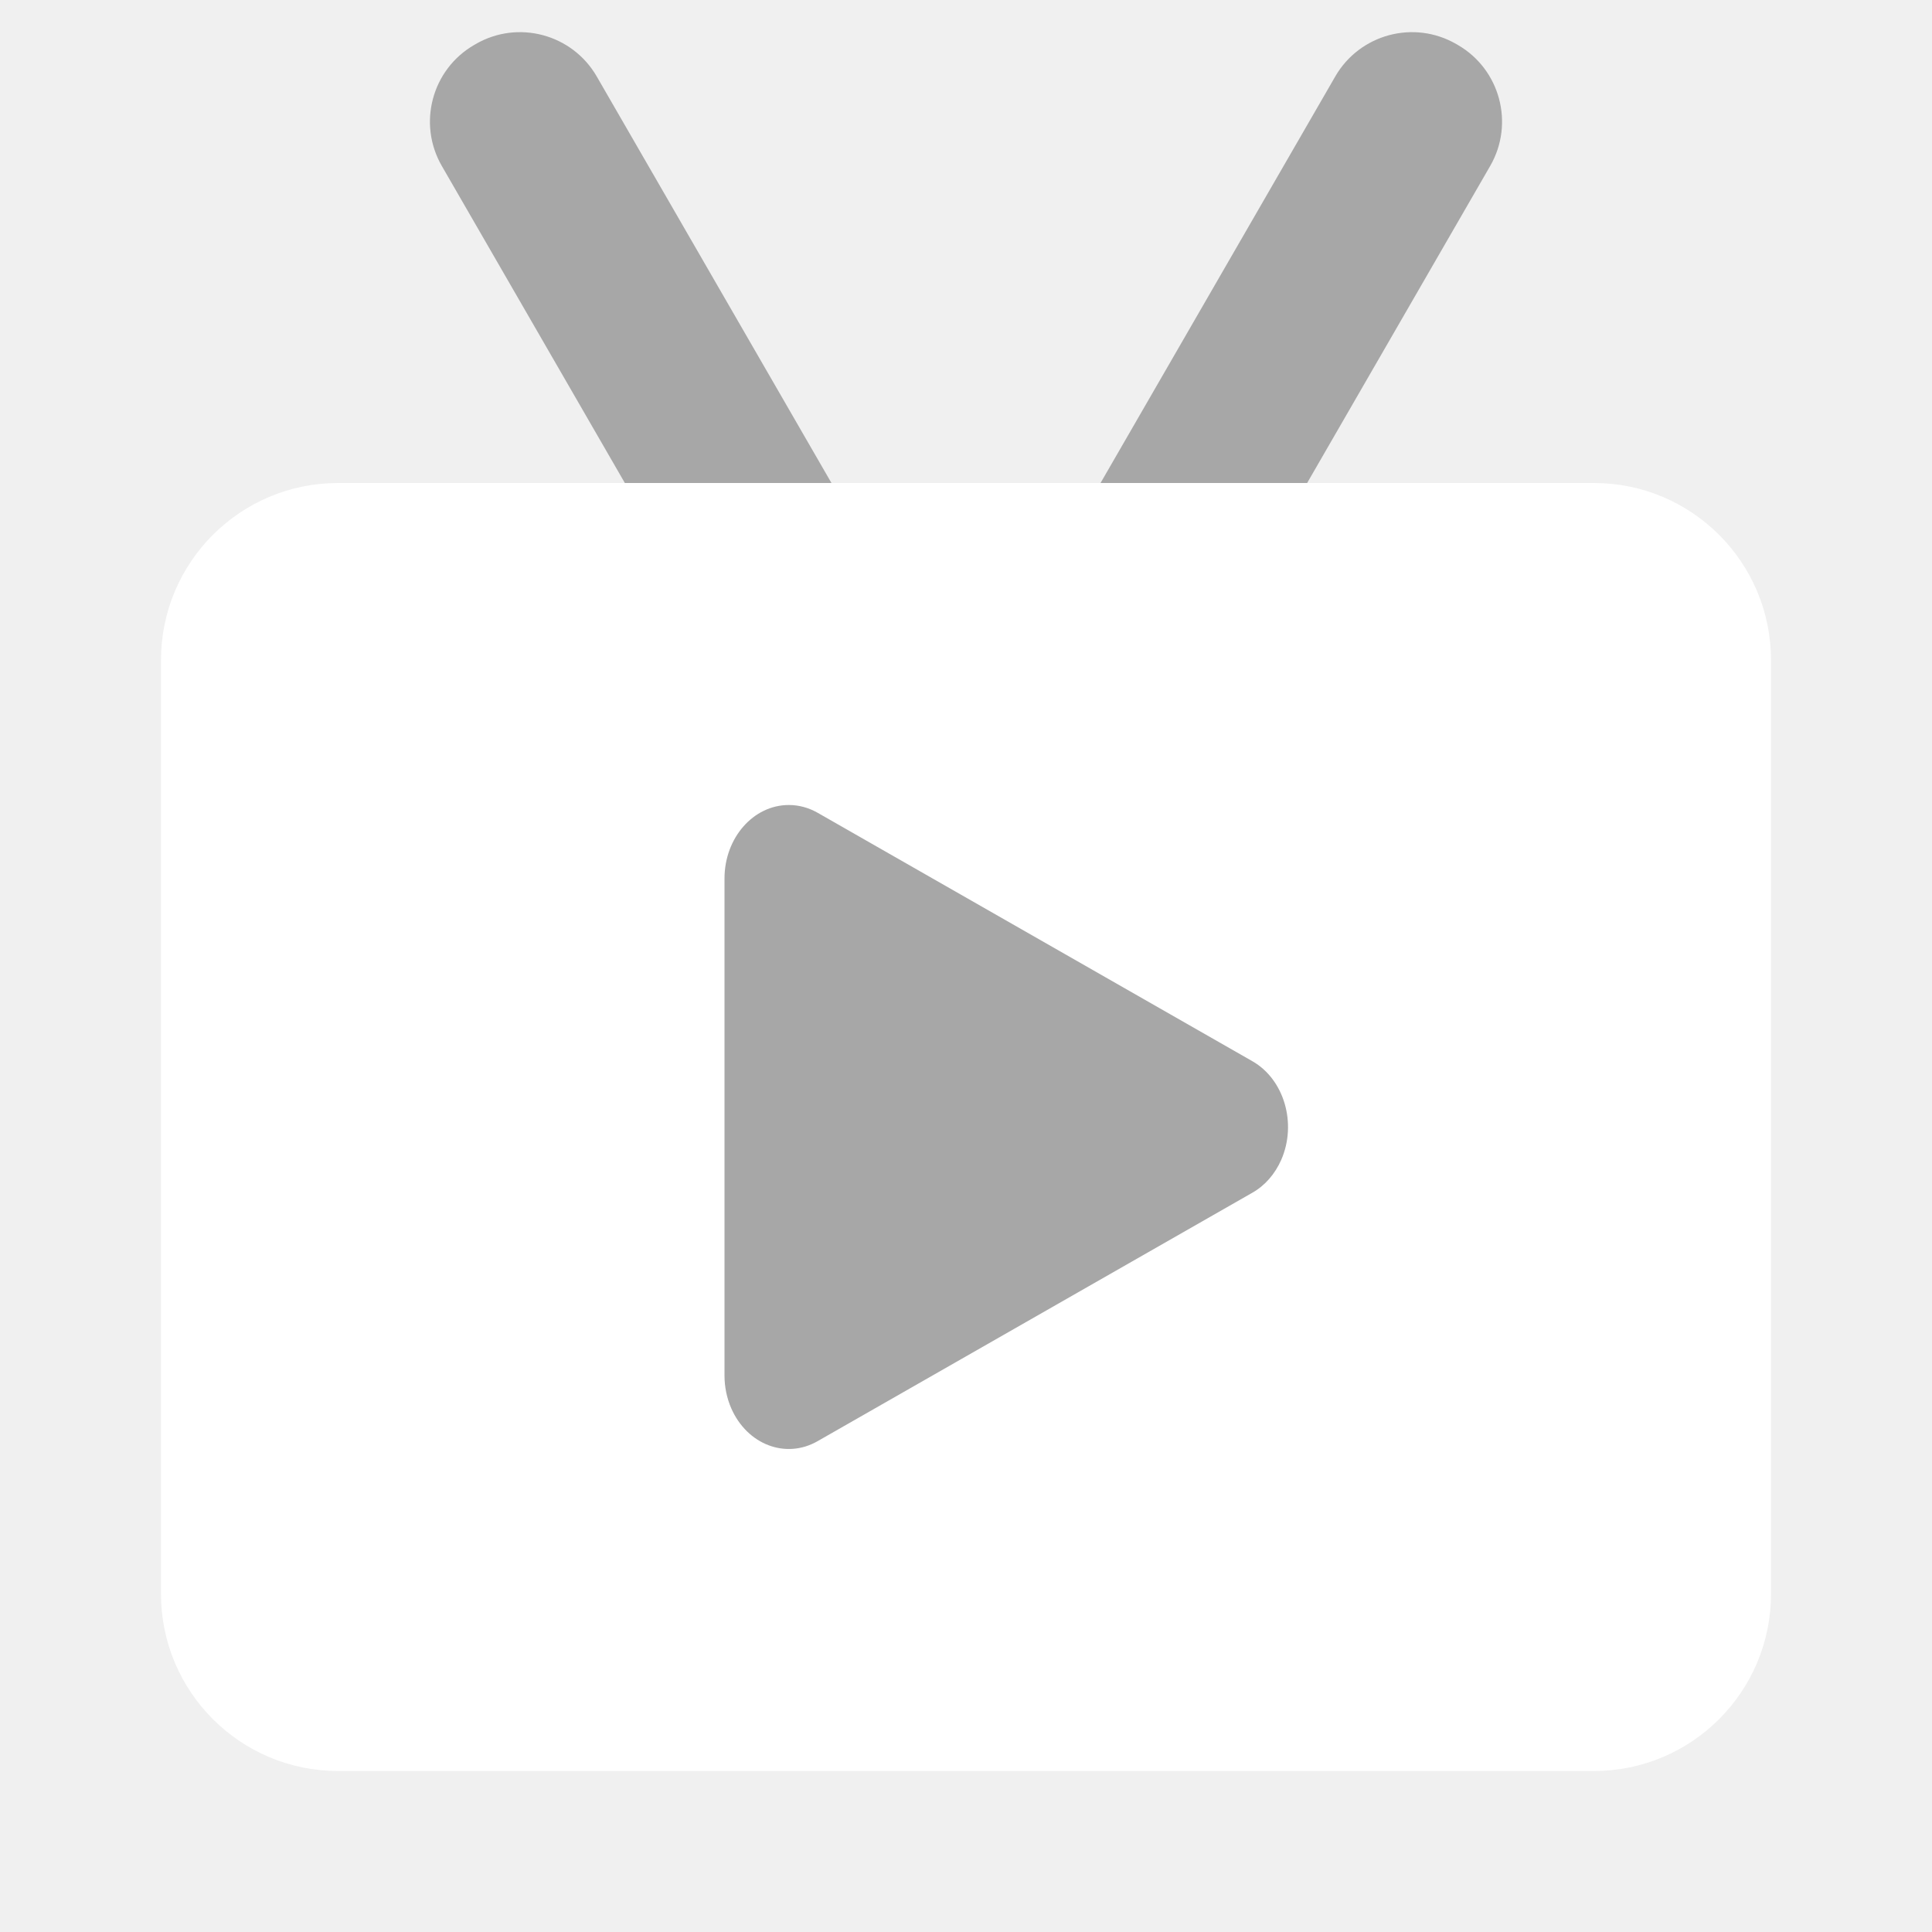
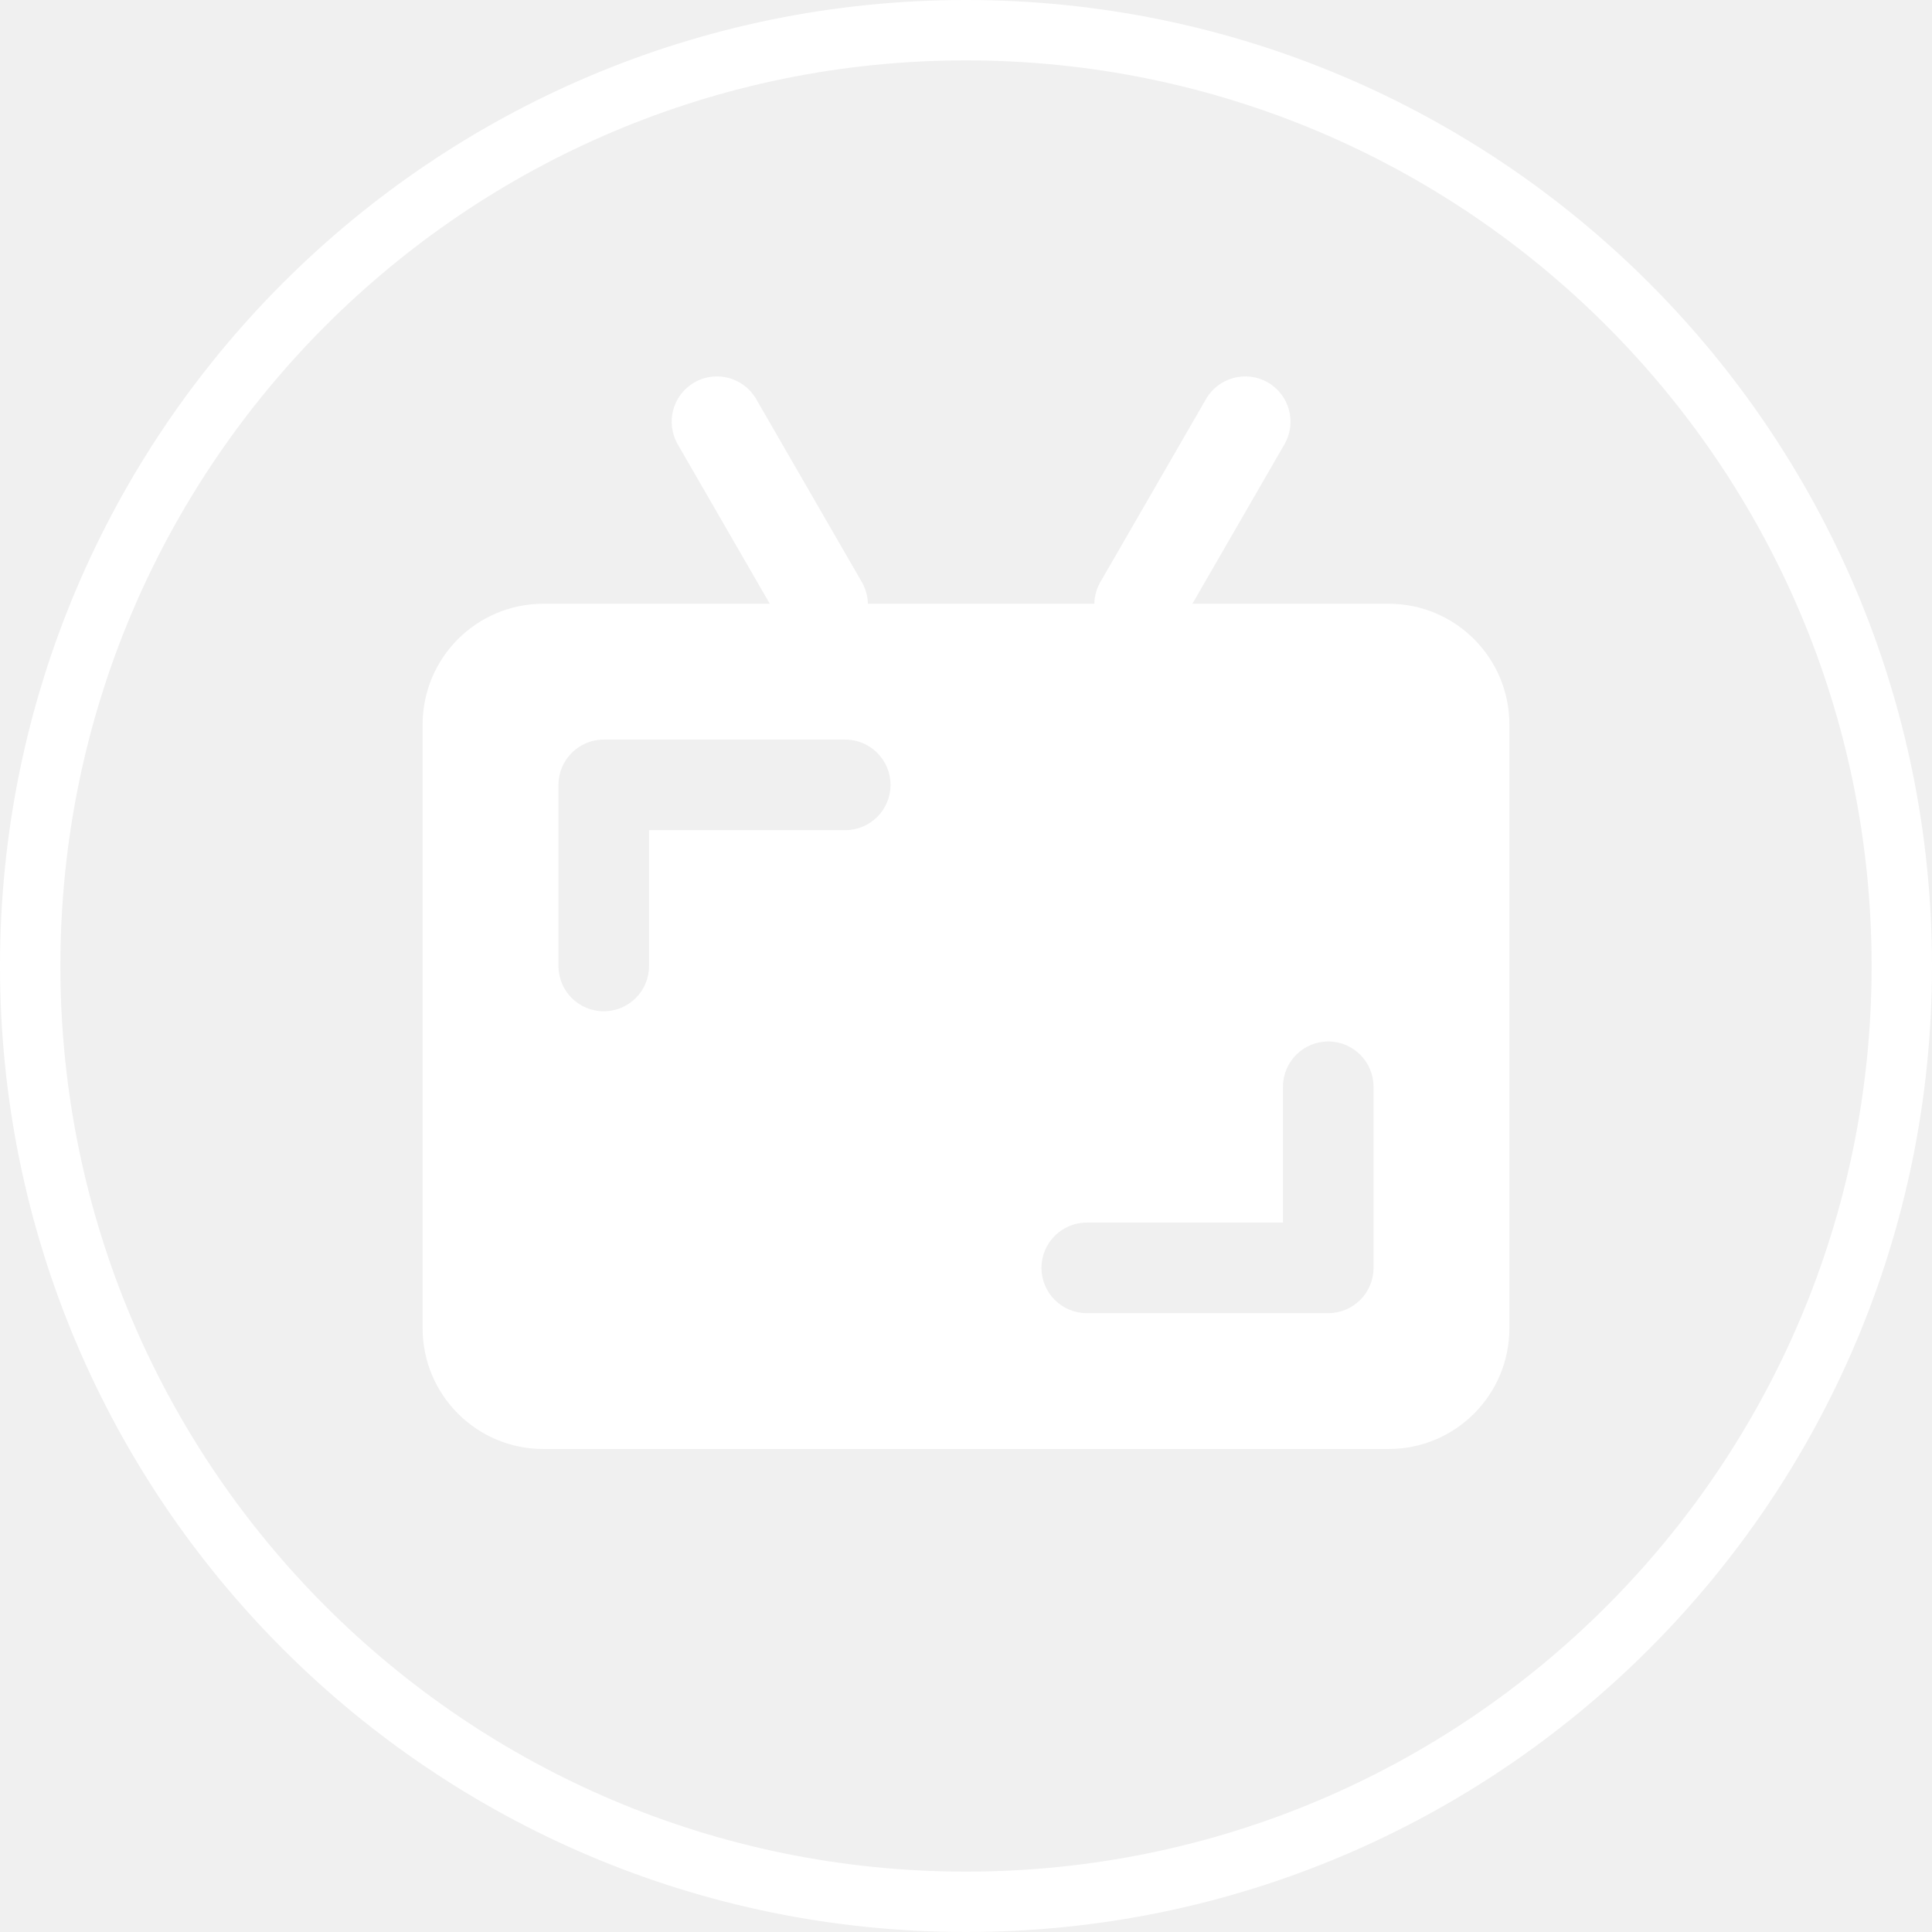
- <svg xmlns="http://www.w3.org/2000/svg" width="24px" height="24px" viewBox="0 0 24 24" version="1.1">
-   <defs />
-   <g id="Page-1" stroke="none" stroke-width="1" fill="none" fill-rule="evenodd">
-     <g id="主界面-激活态" transform="translate(-690, -32)">
-       <g id="bar_top" transform="translate(509, 18)">
-         <g id="icon_24_live" transform="translate(181, 14)">
-           <g id="Group-11" transform="translate(2, 0)">
-             <path d="M3.891,0.558 L3.91,0.547 C4.436,0.243 5.109,0.424 5.413,0.95 L8.734,6.702 C9.038,7.228 8.857,7.901 8.331,8.205 L8.312,8.216 C7.786,8.519 7.113,8.339 6.809,7.813 L3.488,2.061 C3.185,1.535 3.365,0.862 3.891,0.558 Z M16.09,0.547 L16.109,0.558 C16.635,0.862 16.815,1.535 16.512,2.061 L13.191,7.813 C12.887,8.339 12.214,8.519 11.688,8.216 L11.669,8.205 C11.143,7.901 10.962,7.228 11.266,6.702 L14.587,0.95 C14.891,0.424 15.564,0.243 16.09,0.547 Z" id="Combined-Shape" fill="#A7A7A7" />
-             <rect id="Rectangle-26" fill="#FFFFFF" x="0" y="6" width="20" height="16" rx="2.2" />
-             <path d="M13.558,14.816 L8.156,17.903 C7.761,18.129 7.282,17.946 7.084,17.495 C7.029,17.368 7,17.229 7,17.087 L7,10.913 C7,10.409 7.358,10 7.799,10 C7.923,10 8.045,10.033 8.156,10.096 L13.558,13.183 C13.953,13.409 14.113,13.957 13.916,14.408 C13.838,14.585 13.713,14.728 13.558,14.816 Z" id="Triangle-2" fill="#A7A7A7" />
+ <svg xmlns="http://www.w3.org/2000/svg" width="32px" height="32px" viewBox="0 0 32 32" version="1.1">
+   <g id="迷你教室2.0" stroke="none" stroke-width="1" fill="none" fill-rule="evenodd">
+     <g id="1920*1080（实际1920*970）教师" transform="translate(-1556, -401)" fill-rule="nonzero">
+       <g id="分组-7" transform="translate(1500, 401)">
+         <g id="btn_直播" transform="translate(56, 0)">
+           <g id="icon_live" transform="translate(4, 4)">
+             <rect id="矩形-copy-6" x="0" y="0" width="24" height="24" />
+             <path d="M5,6 L19,6 C20.105,6 21,6.895 21,8 L21,18 C21,19.105 20.105,20 19,20 L5,20 C3.895,20 3,19.105 3,18 L3,8 C3,6.895 3.895,6 5,6 Z M6.75,9.75 L10,9.75 C10.414,9.75 10.75,9.414 10.75,9 C10.75,8.586 10.414,8.25 10,8.25 L6,8.25 C5.586,8.25 5.25,8.586 5.25,9 L5.25,12 C5.25,12.414 5.586,12.75 6,12.75 C6.414,12.75 6.75,12.414 6.75,12 L6.75,9.75 Z M17.25,16.25 L14,16.25 C13.586,16.25 13.25,16.586 13.25,17 C13.25,17.414 13.586,17.75 14,17.75 L18,17.75 C18.414,17.75 18.75,17.414 18.75,17 L18.75,14 C18.75,13.586 18.414,13.25 18,13.25 C17.586,13.25 17.25,13.586 17.25,14 L17.25,16.25 Z" id="合并形状" fill="#FFFFFF" />
+             <g id="分组-copy" transform="translate(6, 1)" fill="#FFFFFF">
+               <rect id="矩形" transform="translate(2.75, 3.5) rotate(-30) translate(-2.75, -3.5) " x="2" y="1" width="1.5" height="5" rx="0.75" />
+               <rect id="矩形-copy" transform="translate(9.75, 3.5) scale(-1, 1) rotate(-30) translate(-9.75, -3.5) " x="9" y="1" width="1.5" height="5" rx="0.75" />
+             </g>
          </g>
+           <circle id="椭圆形" stroke="#FFFFFF" cx="16" cy="16" r="15.5" />
        </g>
      </g>
    </g>
  </g>
</svg>
